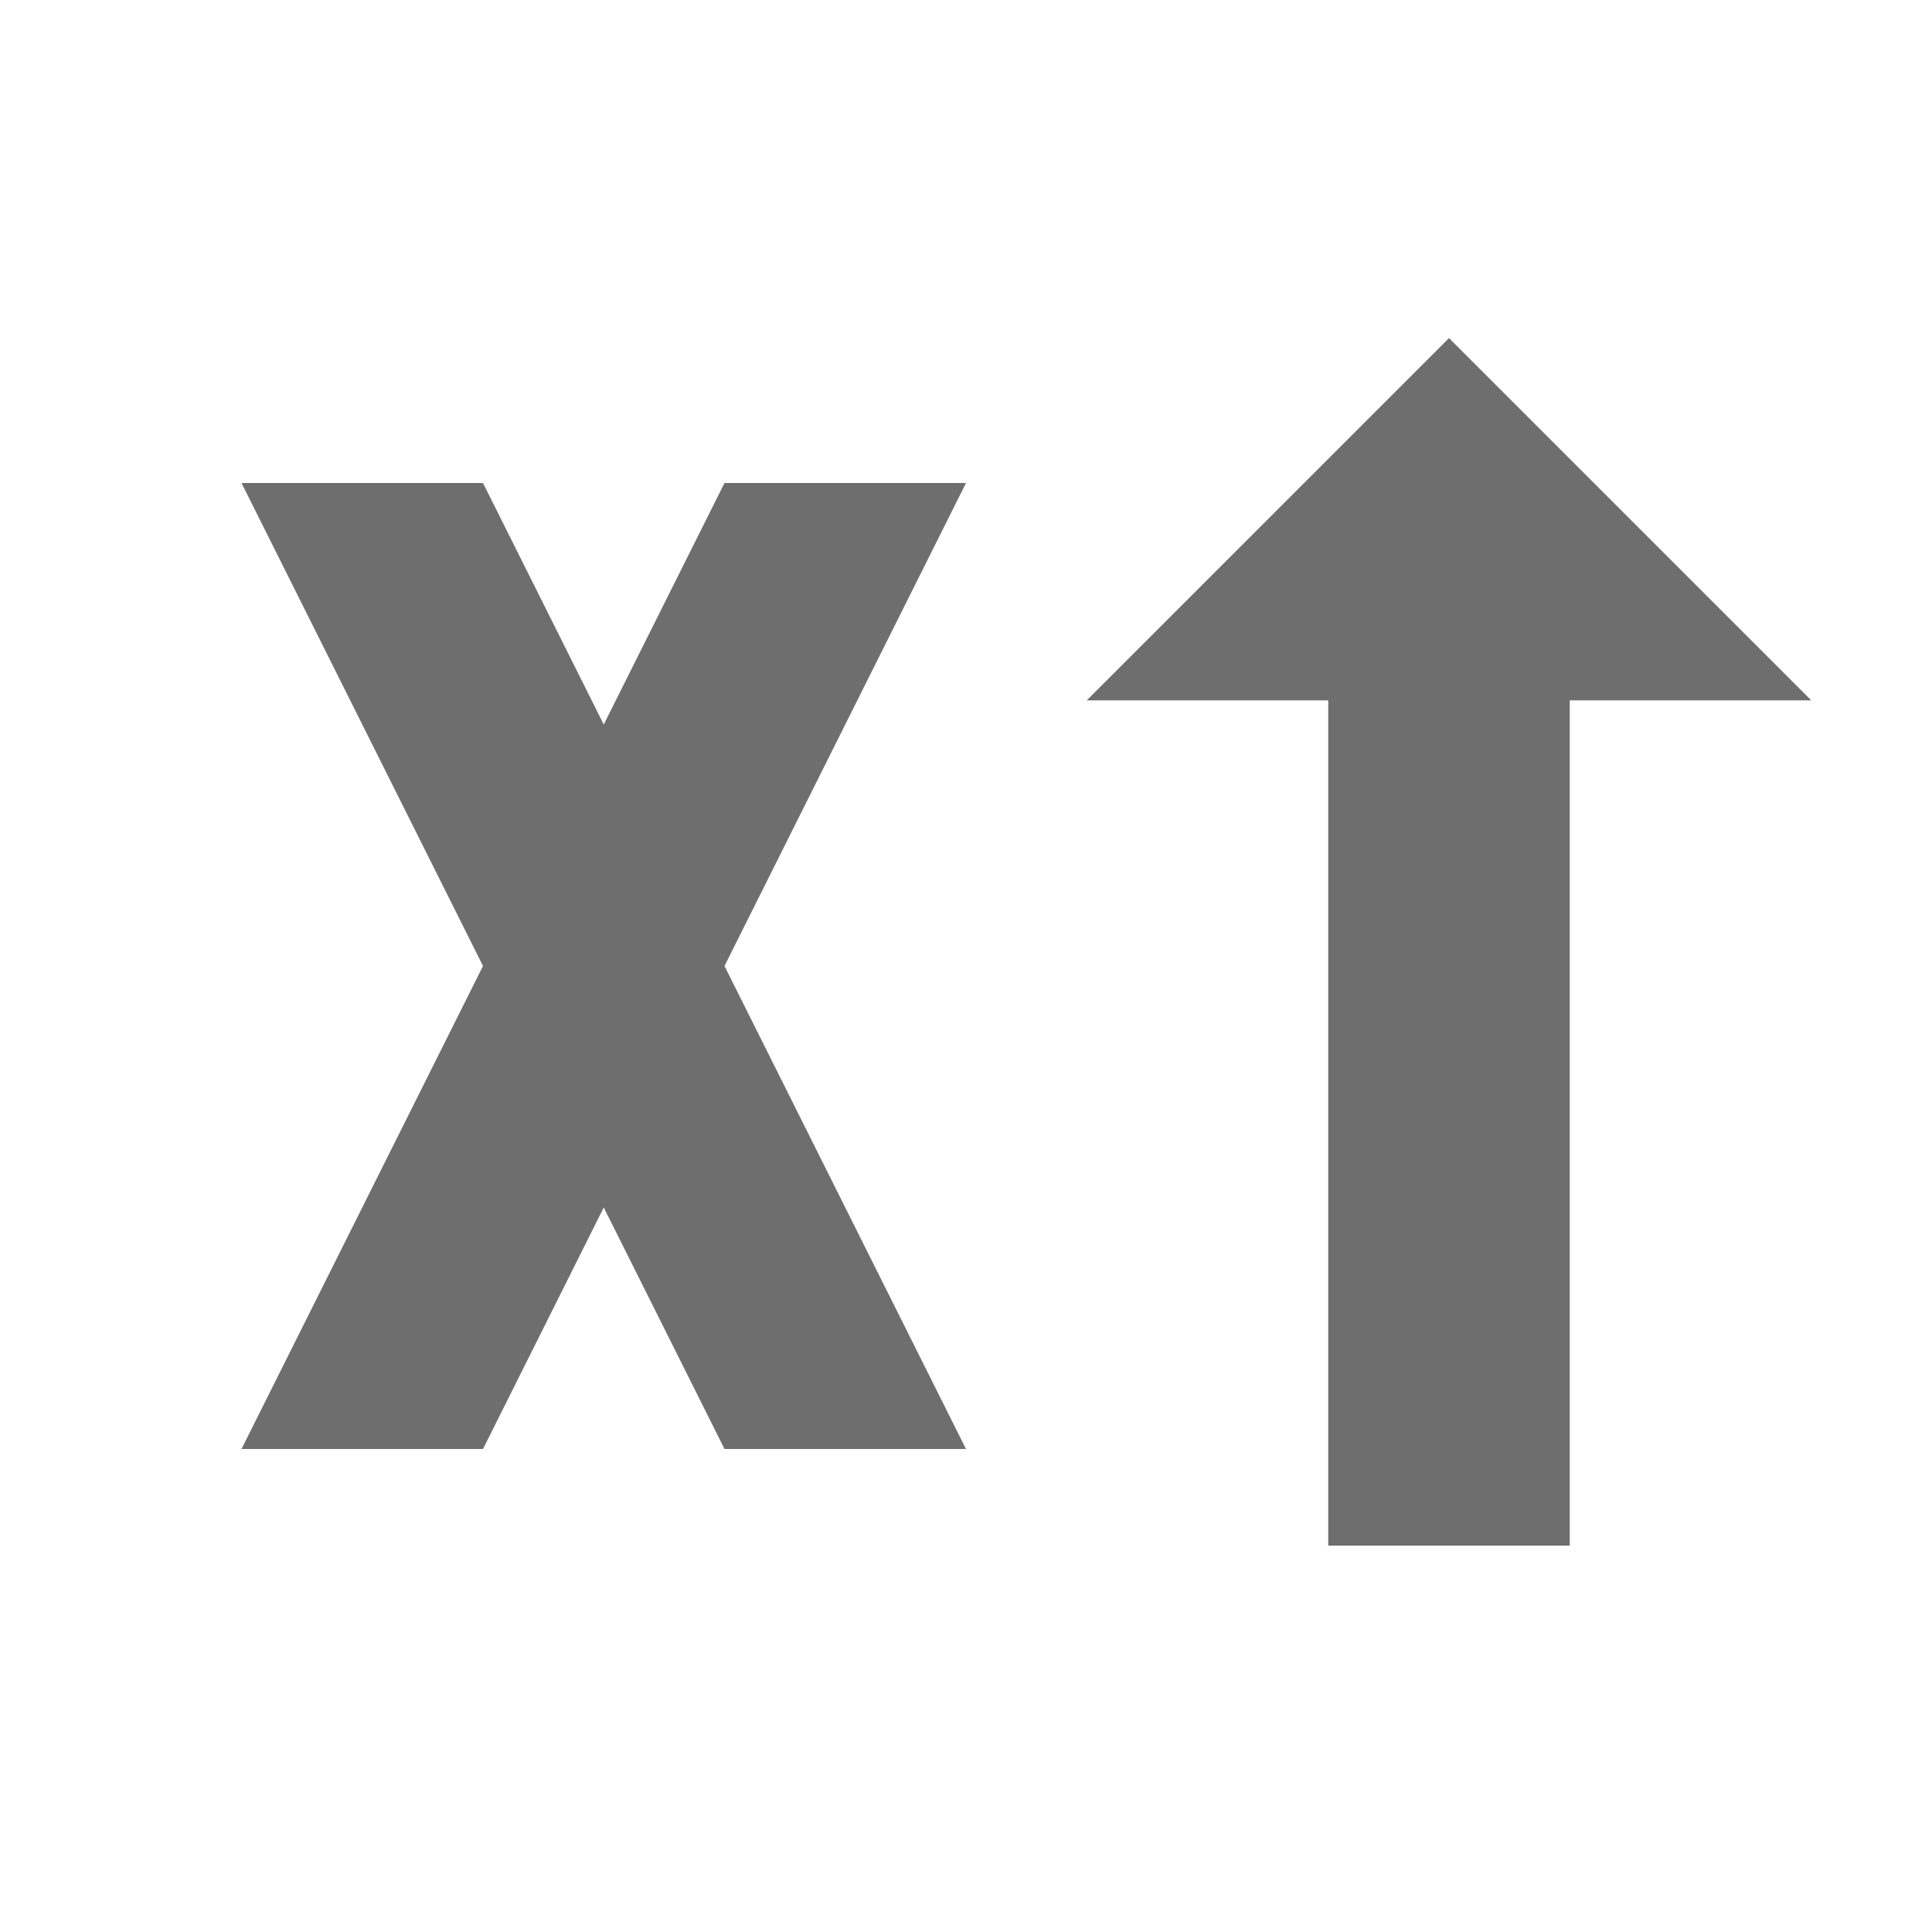
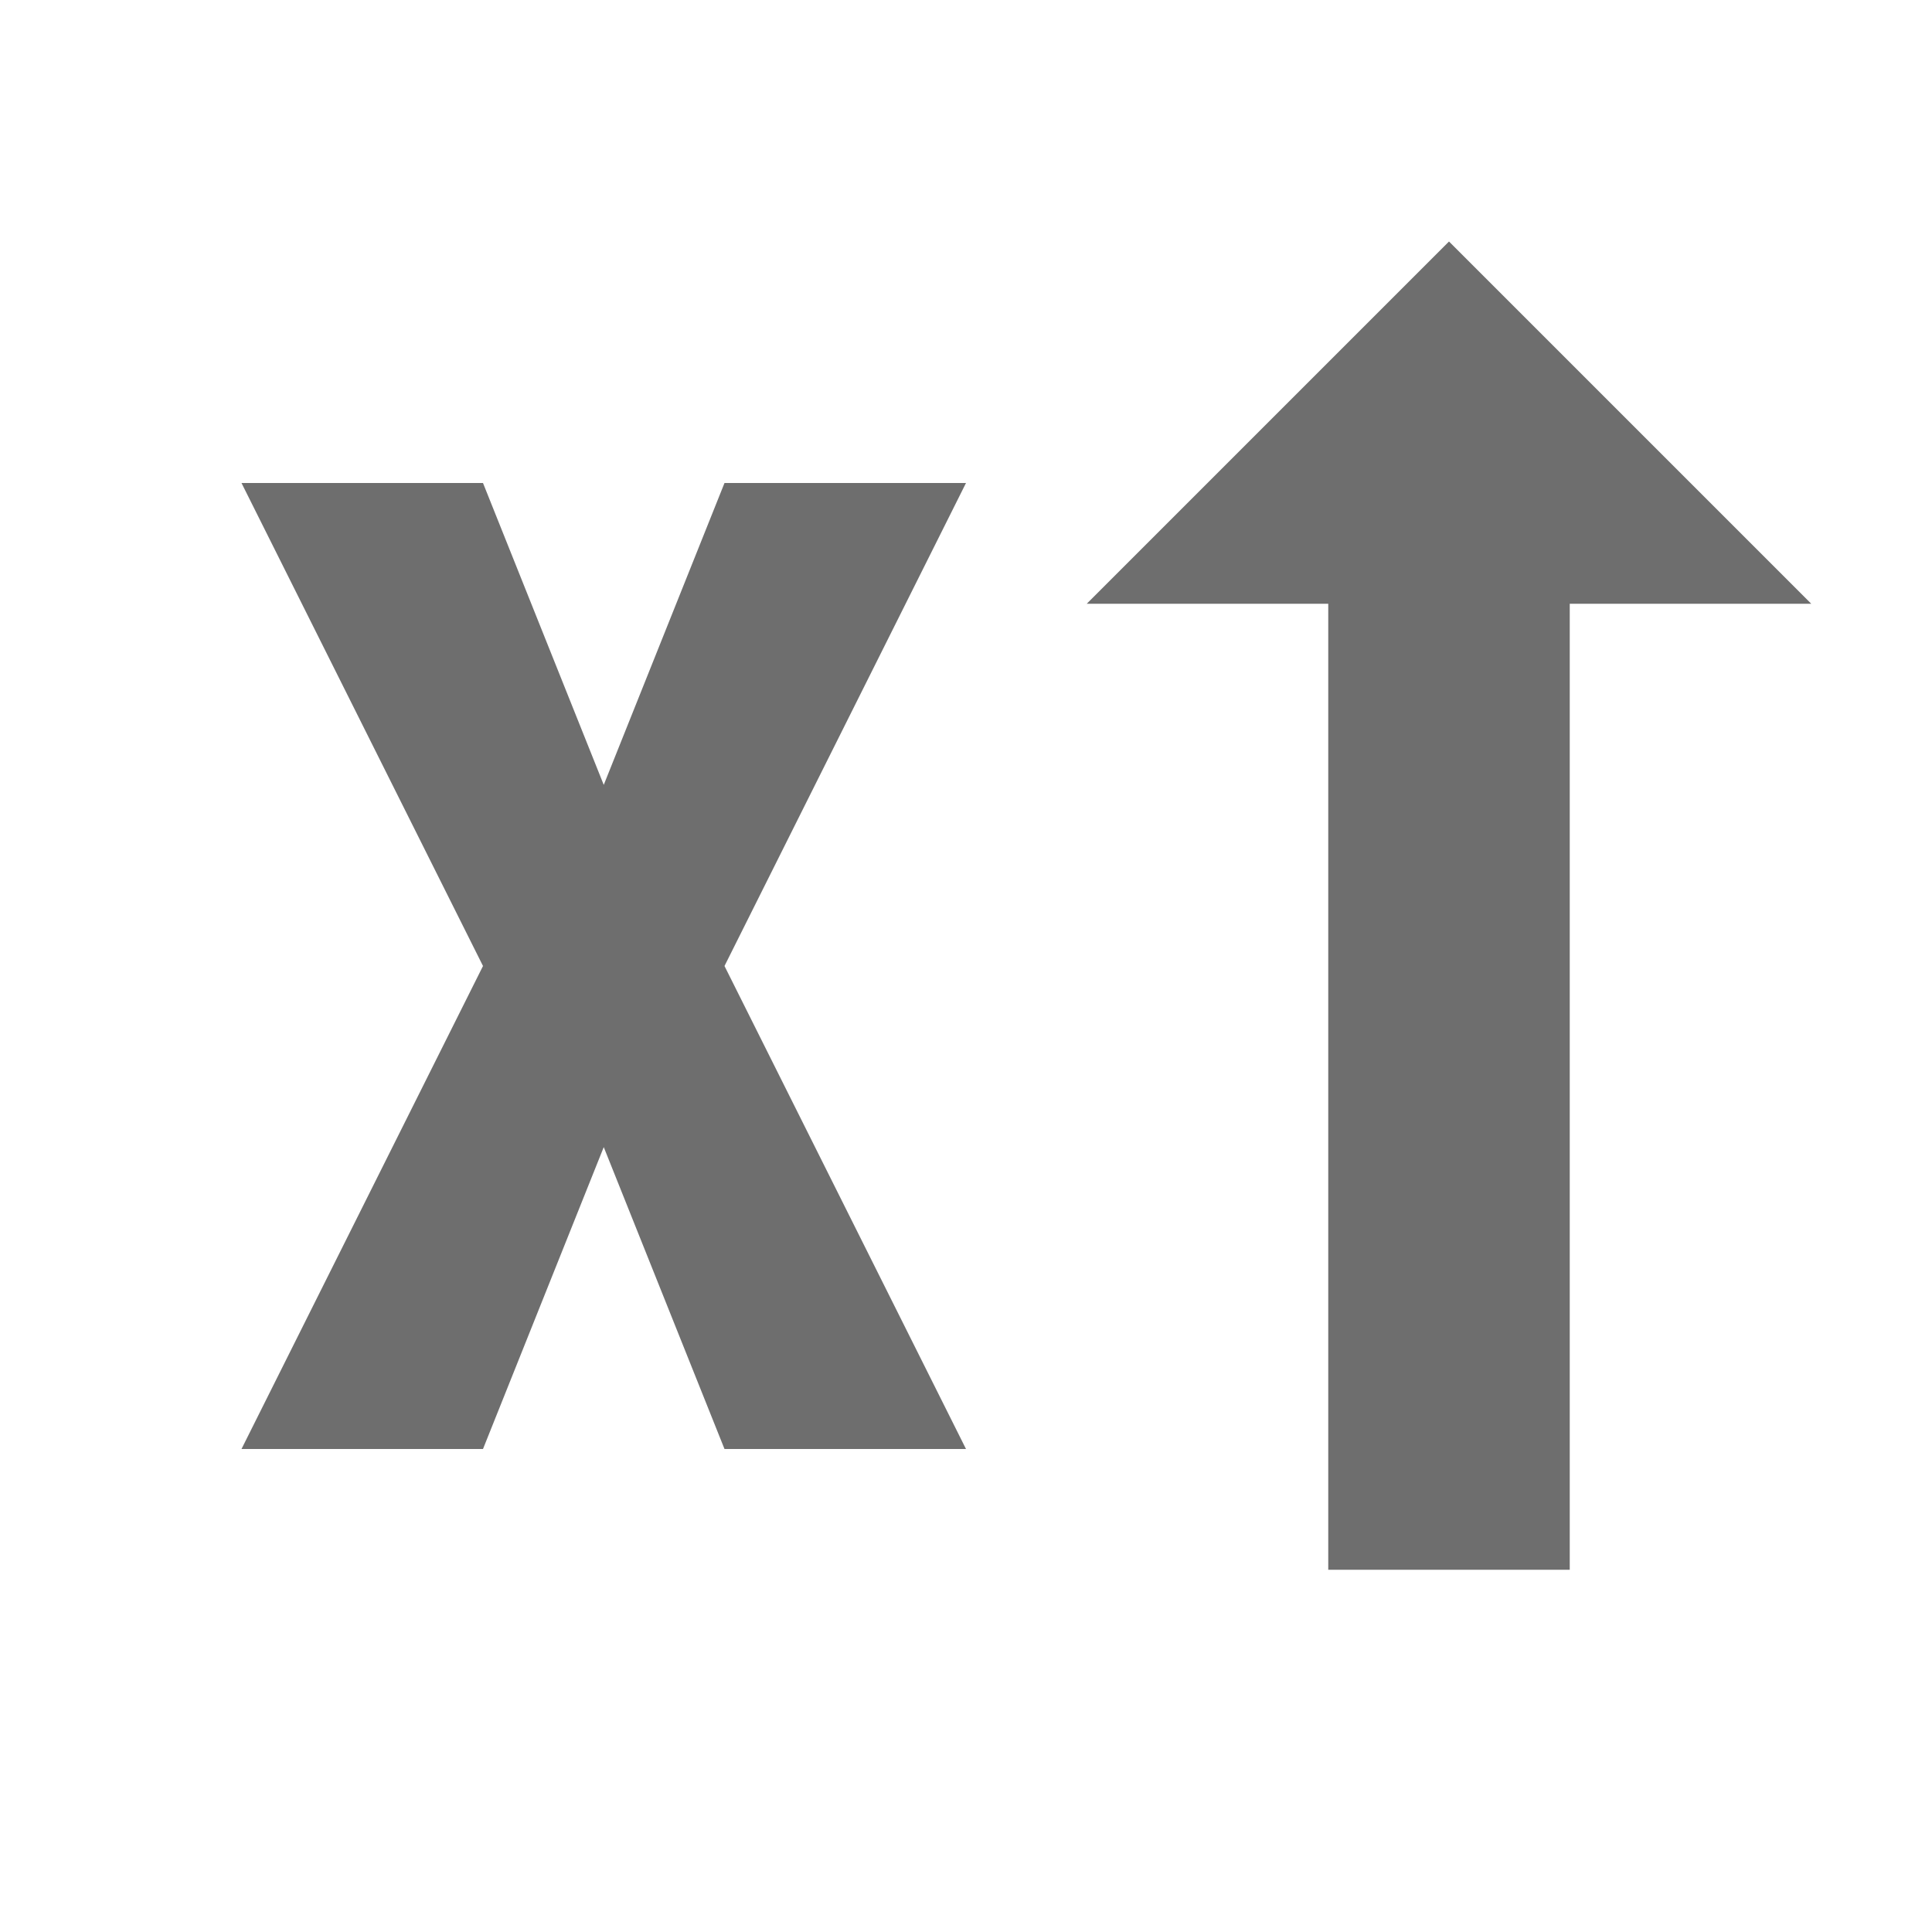
<svg xmlns="http://www.w3.org/2000/svg" width="16" height="16" viewBox="0 0 16 16">
-   <path fill="#6e6e6e" d="m2,4 2,0 1,2 1,-2 2,0 -2,4 2,4 -2,0 -1,-2 -1,2 -2,0 2,-4 -2,-4" />
-   <path fill="#6e6e6e" d="m13,5.8 2,0 -3,-3 -3,3 2,0 v7 h2 v-7 z" />
+   <path fill="#6e6e6e" d="m2,4 2,0 1,2.5 1,-2.5 2,0 -2,4 2,4 -2,0 -1,-2.5 -1,2.5 -2,0 2,-4 -2,-4" />
+   <path fill="#6e6e6e" d="m13,5 2,0 -3,-3 -3,3 2,0 v8 h2 v-8 z" />
</svg>
